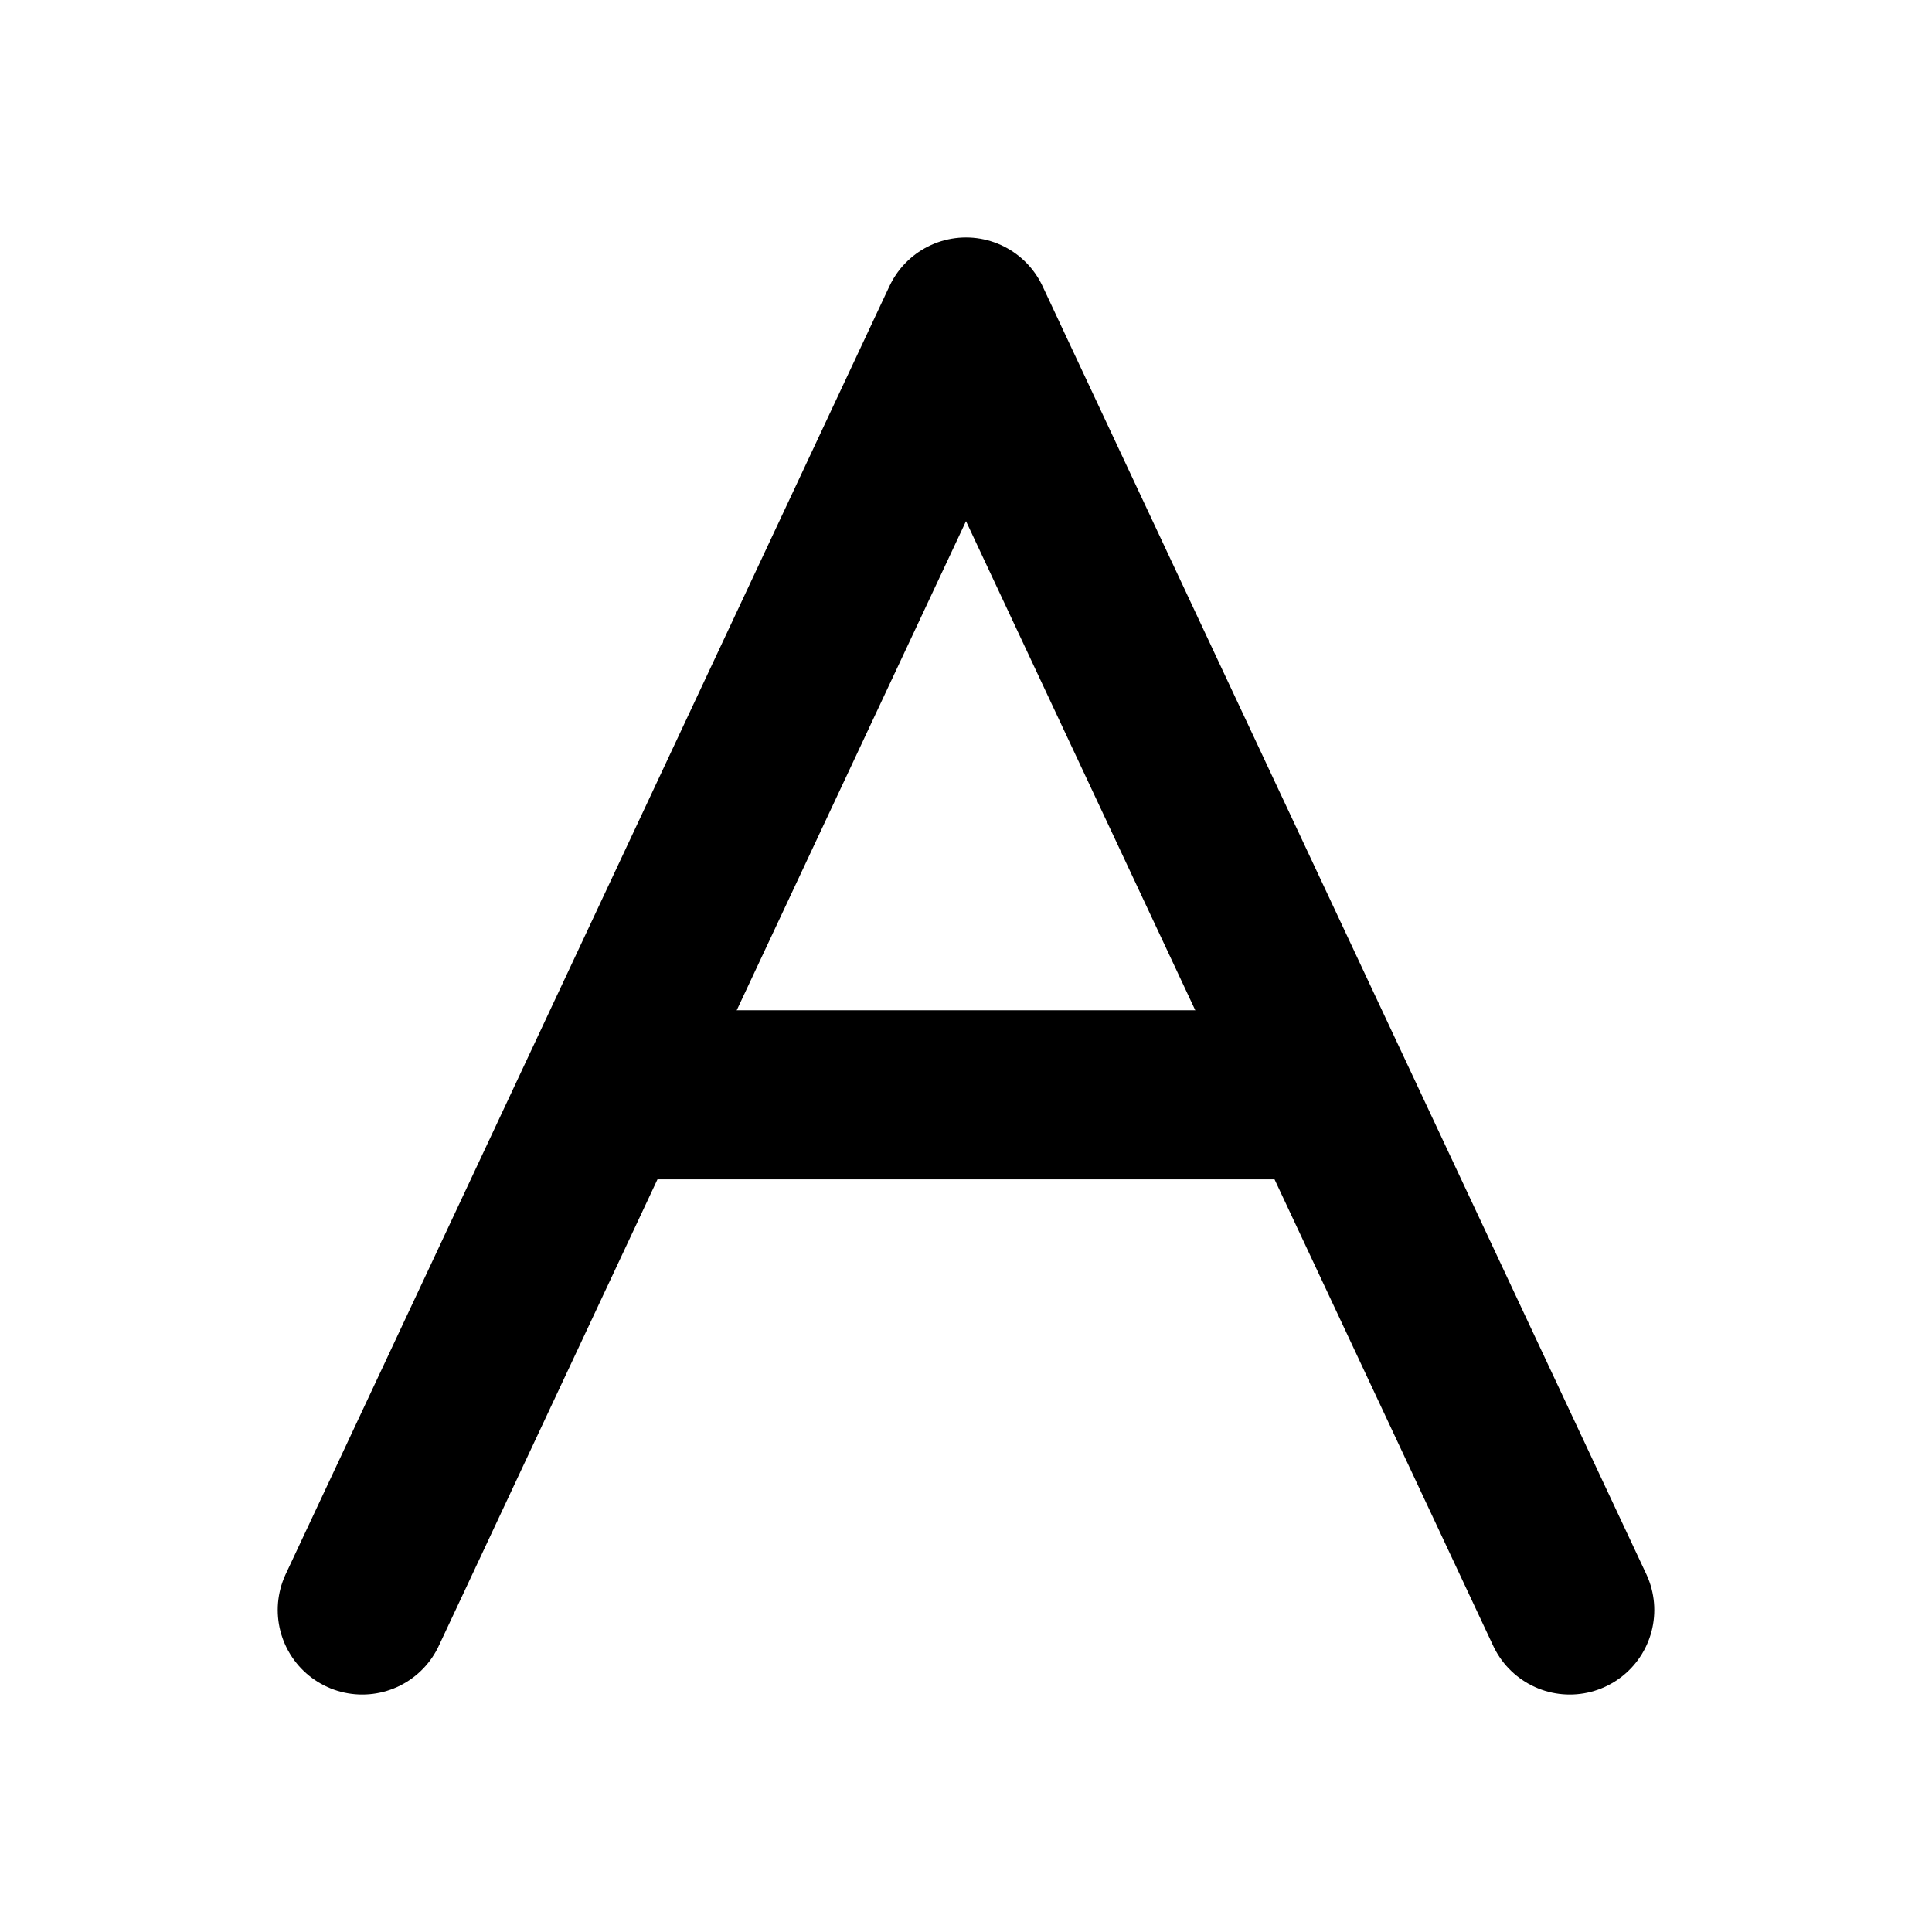
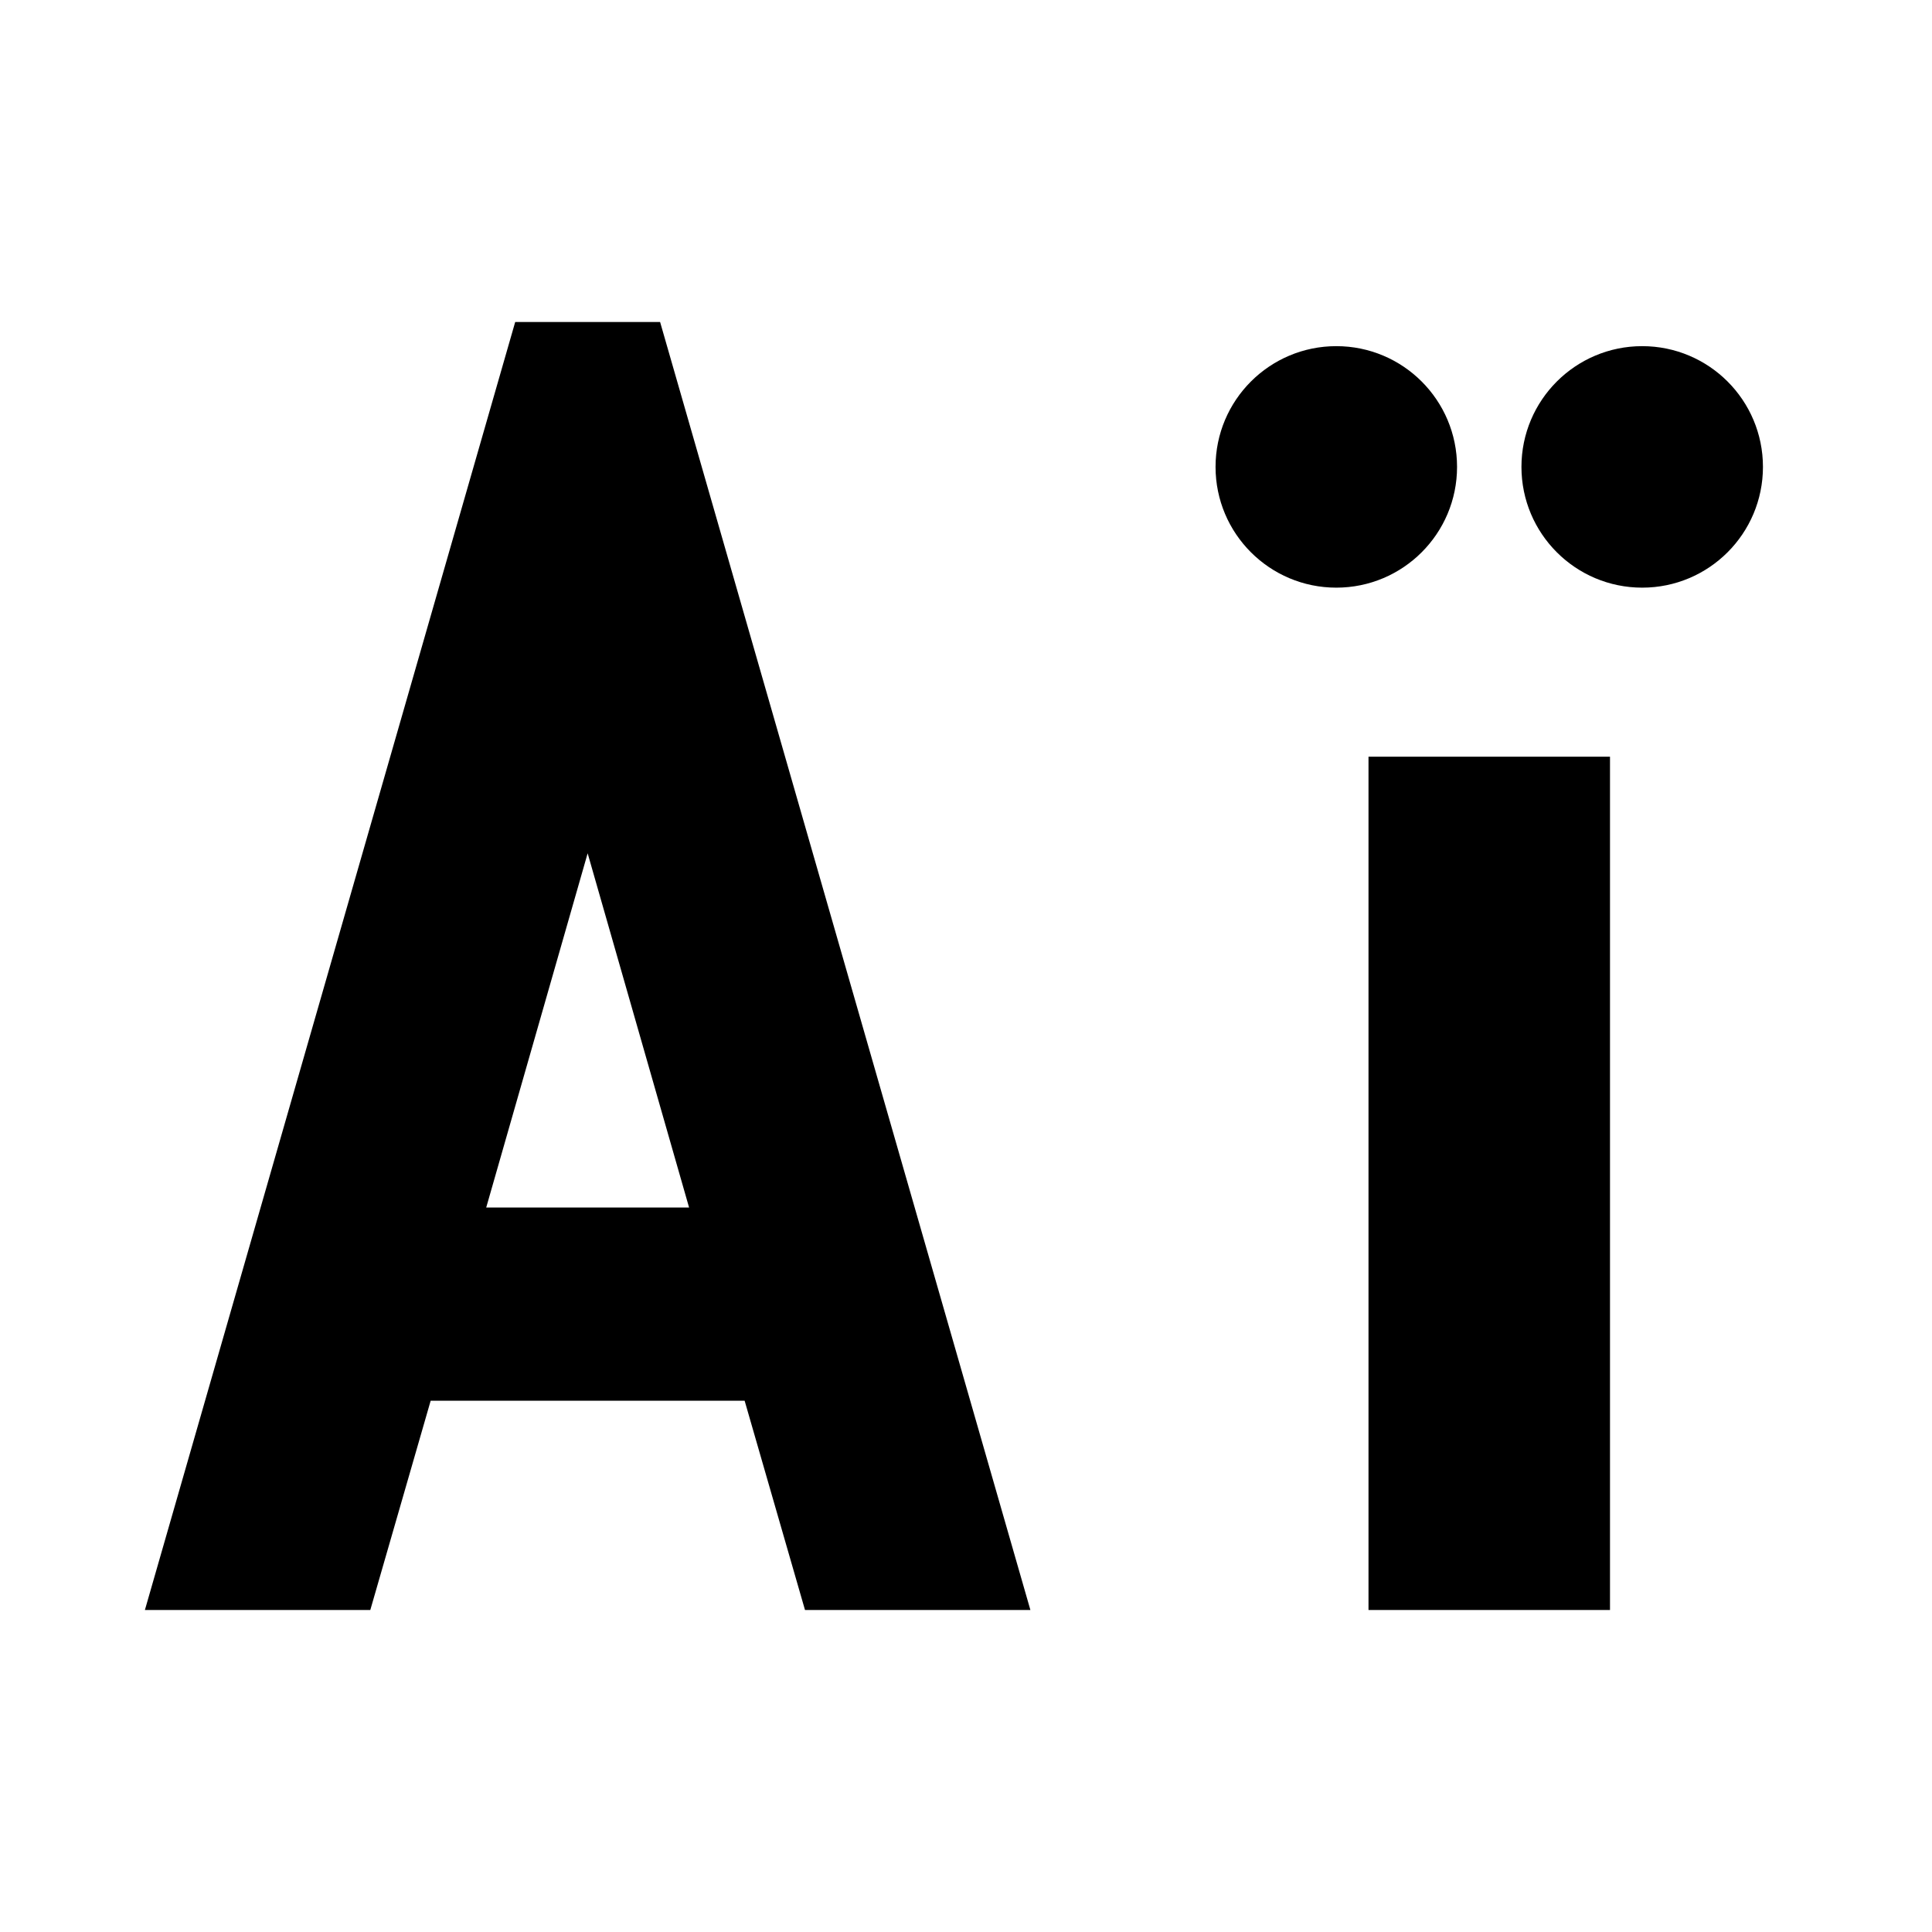
<svg xmlns="http://www.w3.org/2000/svg" width="24" height="24" viewBox="0 0 24 24">
-   <g fill="none" stroke="currentColor" stroke-width="2.1" stroke-linecap="round" stroke-linejoin="round">
-     <path d="M4.5 20 12 4l7.5 16" />
-     <path d="M7.7 13.6h8.6" />
+   <g fill="currentColor" fill-rule="evenodd">
+     <path d="M1.8 20 L6.4 4 H8.2 L12.8 20 Z              M6.04 15 H8.56 L7.3 10.6 Z              M5.35 17.4 H9.25 L10 20 H4.6 Z" />
+     <path d="M17 9.4 H20 V20 H17 Z" />
+     <circle cx="16.6" cy="5.8" r="1.5" />
+     <circle cx="20.4" cy="5.8" r="1.5" />
  </g>
</svg>
